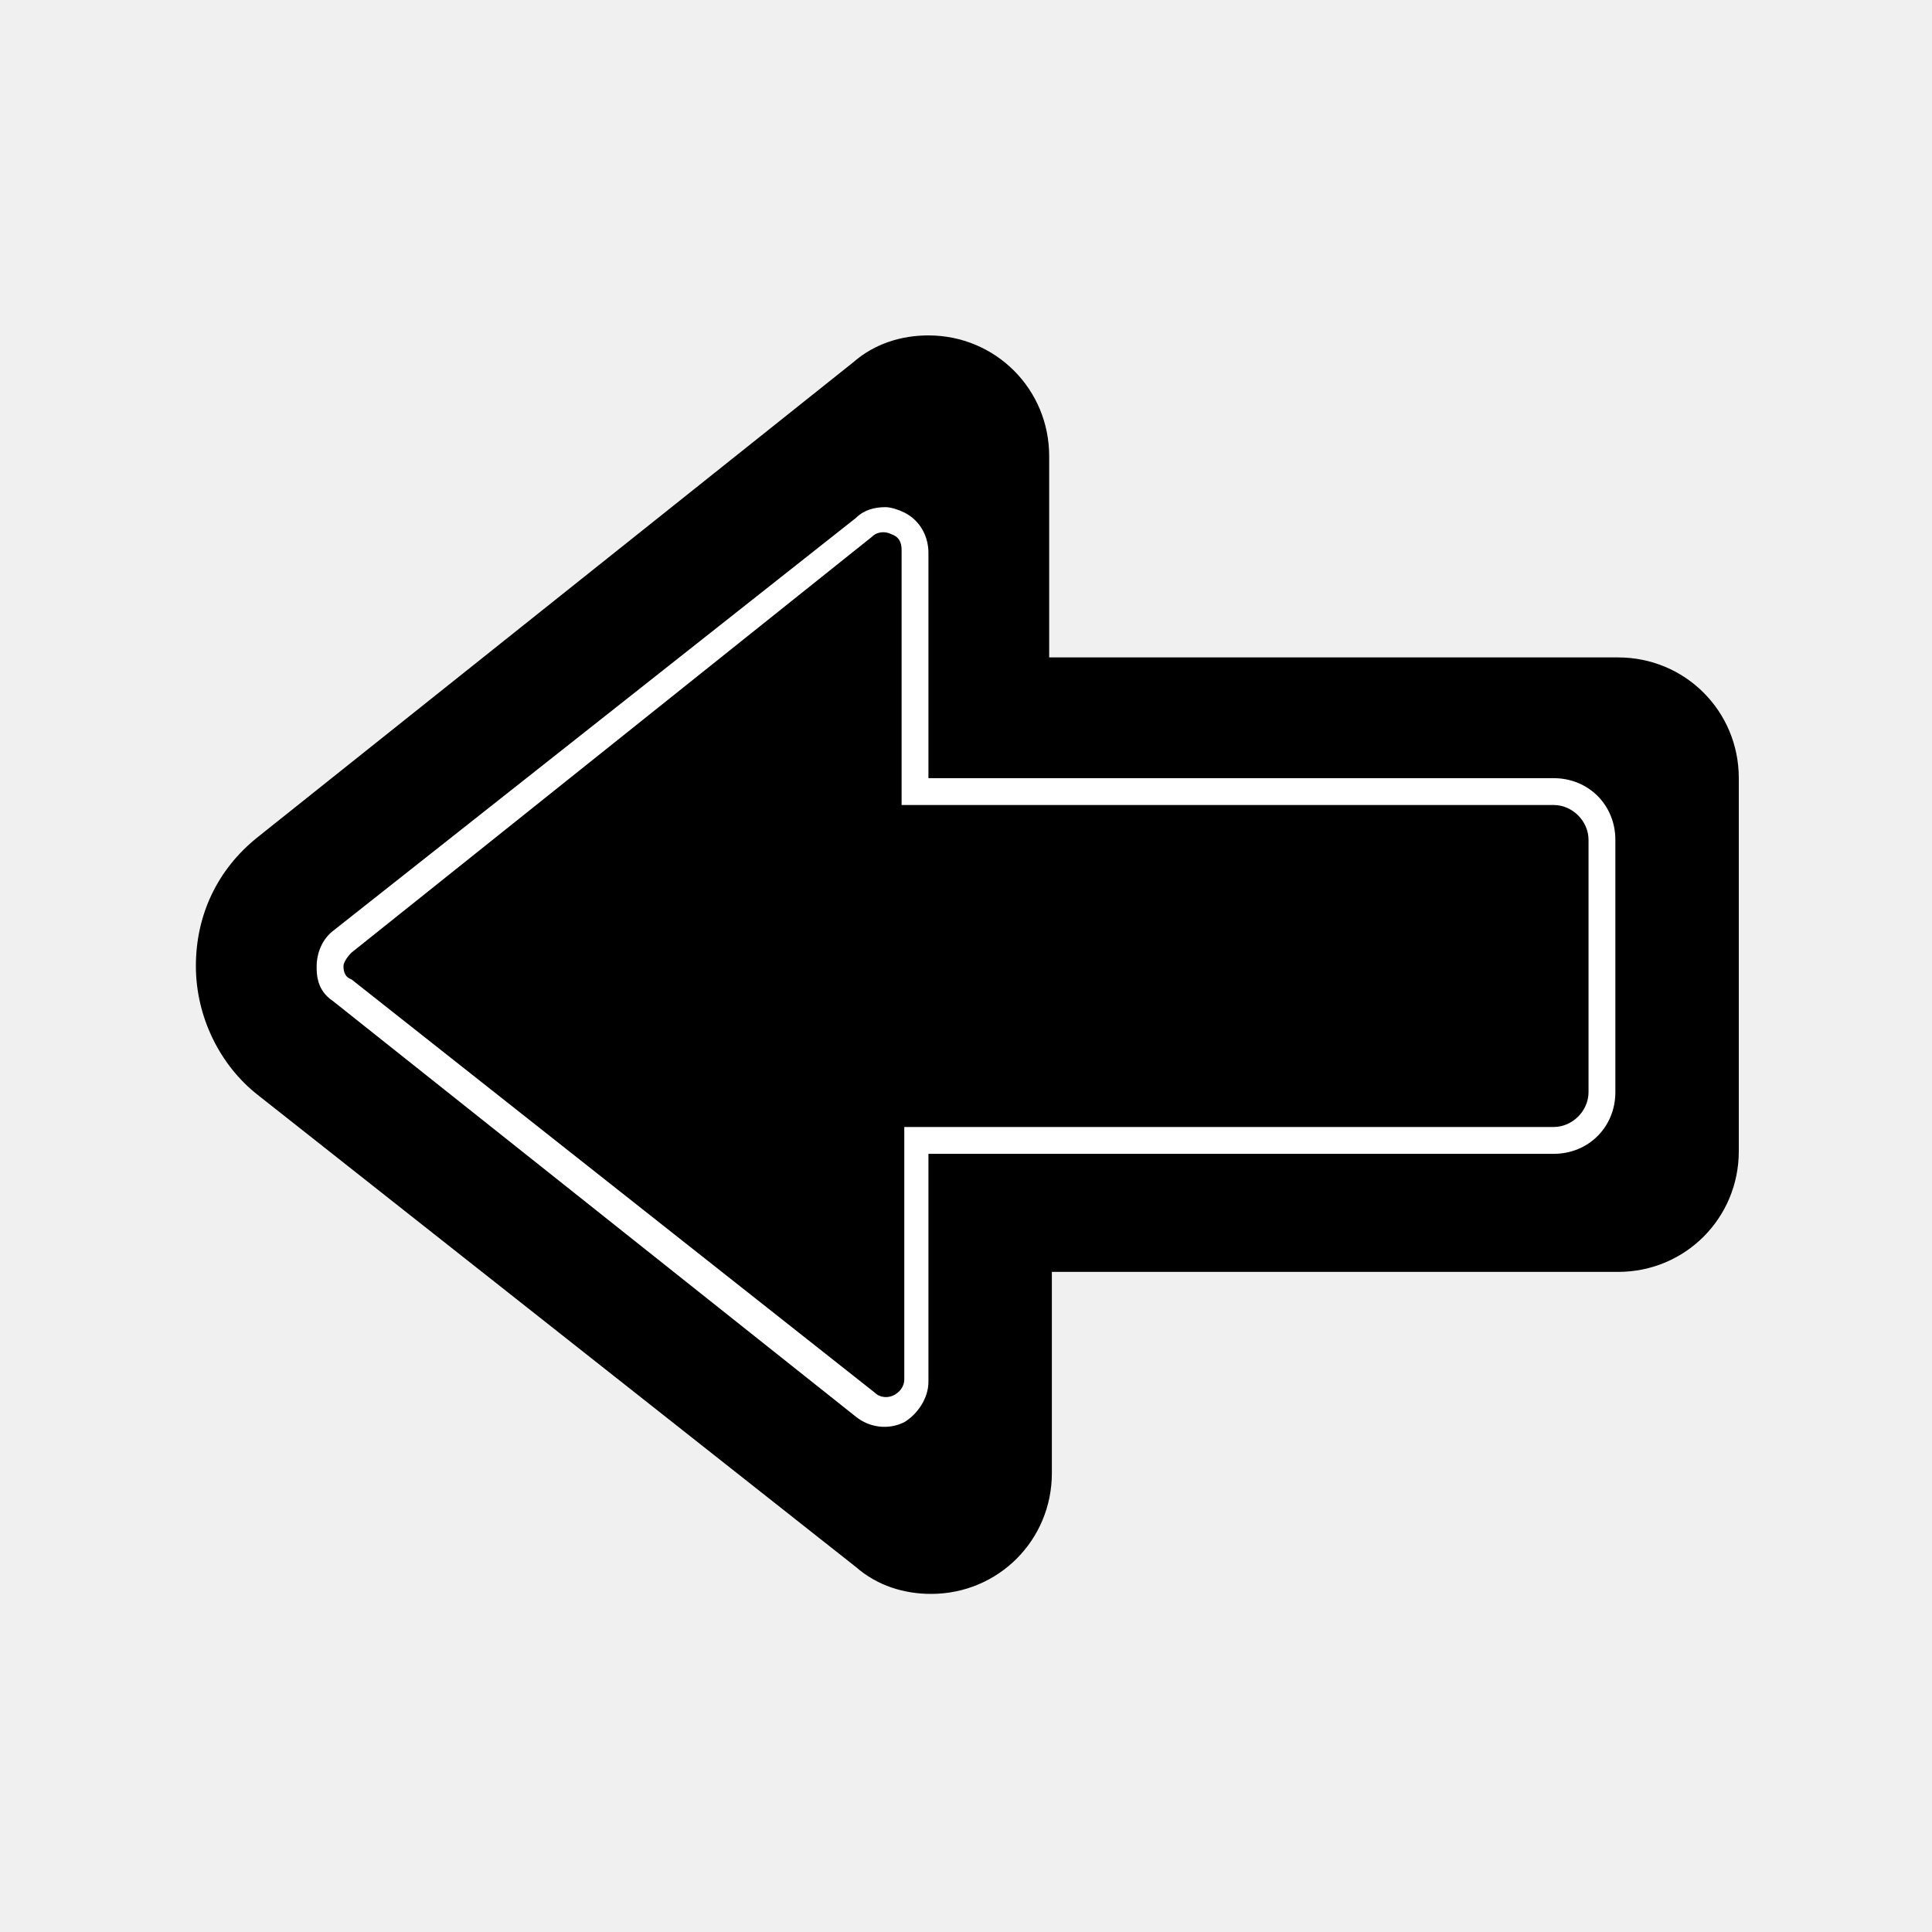
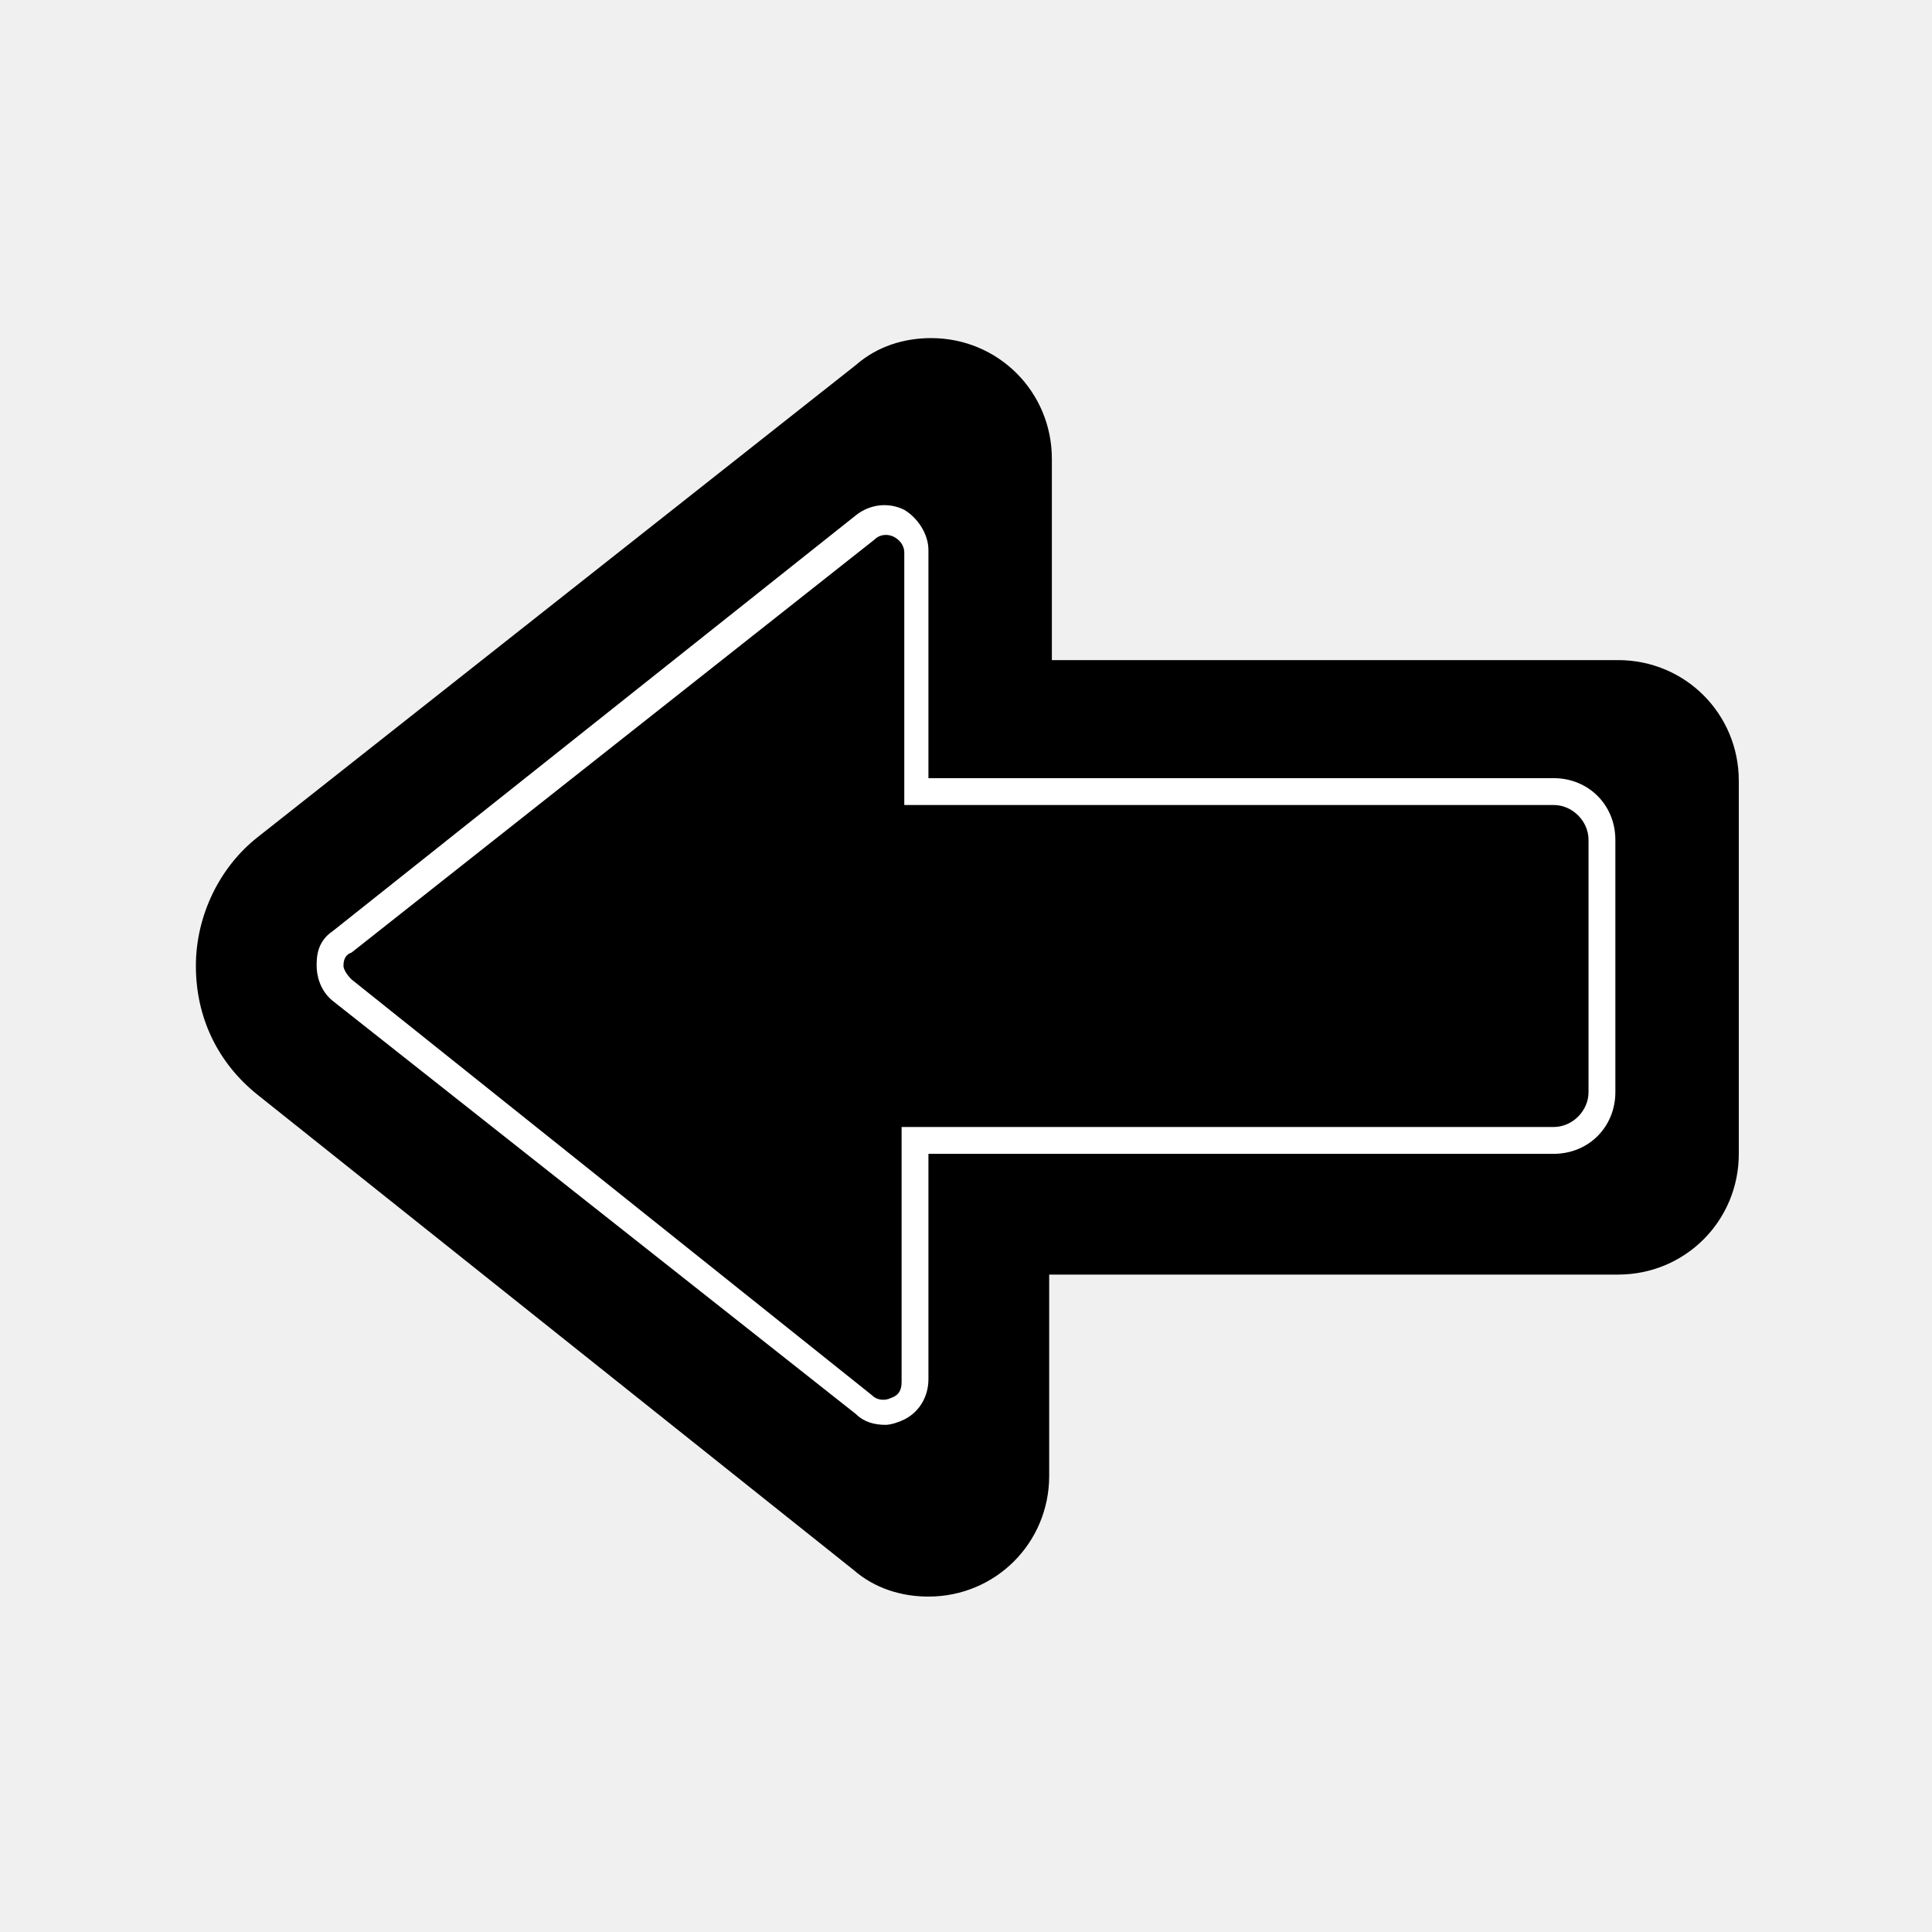
- <svg xmlns="http://www.w3.org/2000/svg" xmlns:xlink="http://www.w3.org/1999/xlink" version="1.1" id="Calque_1" x="0" y="0" viewBox="0 0 72 72" xml:space="preserve">
-   <style>.st1{display:none}.st2{display:inline}.st3{fill:#333}.st4,.st5{display:inline}.st4{fill:none;stroke:#ff66fa}.st5{fill:#427db8}</style>
-   <switch>
-     <g>
-       <symbol id="Nouveau_symbole" viewBox="-17.5 -17.5 35 35">
-         <path id="XMLID_215_" d="M0 15.7c8.7 0 15.7-7.1 15.7-15.7S8.7-15.7 0-15.7-15.7-8.7-15.7 0s7 15.7 15.7 15.7m0 1.8c-9.6 0-17.5-7.9-17.5-17.5S-9.6-17.5 0-17.5 17.5-9.6 17.5 0 9.6 17.5 0 17.5z" />
-         <radialGradient id="XMLID_327_" cx="-7.5" cy="9.375" r="34.124" gradientUnits="userSpaceOnUse">
-           <stop offset="0" stop-color="#db2727" />
-           <stop offset="1" stop-color="#a81e1e" />
-         </radialGradient>
-         <path id="XMLID_214_" d="M0 15.7c-8.7 0-15.7-7.1-15.7-15.7s7-15.7 15.7-15.7S15.7-8.7 15.7 0 8.7 15.7 0 15.7z" fill="url(#XMLID_327_)" />
-         <g id="Calque_3_2_" class="st1">
-           <g id="XMLID_211_" class="st2">
-             <path id="XMLID_23_" class="st3" d="M7.5 0c0-4.2-3.4-7.5-7.5-7.5S-7.5-4.2-7.5 0-4.2 7.5 0 7.5 7.5 4.2 7.5 0z" />
-           </g>
-           <path id="XMLID_209_" class="st4" d="M4-4h-8v8h8z" />
-         </g>
-         <g id="XMLID_187_" class="st1">
-           <path id="XMLID_21_" class="st5" d="M7.5 0c0-4.2-3.4-7.5-7.5-7.5S-7.5-4.2-7.5 0-4.2 7.5 0 7.5 7.5 4.2 7.5 0z" />
-         </g>
-         <path id="XMLID_181_" d="M-14.6-2.2c0 9.1 7.4 16.5 16.5 16.5 2.2 0 4.4-.5 6.4-1.3-2.3 1.4-5 2.2-7.9 2.2-8.5 0-15.5-7-15.5-15.5 0-1.7.3-3.4.8-5-.2 1-.3 2-.3 3.1z" opacity=".33" fill="#fff" />
-       </symbol>
-       <symbol id="Nouveau_symbole_15" viewBox="-36 -36 72 72">
-         <g id="XMLID_324_">
-           <path id="XMLID_416_" d="M-1.3 22.4c1.9 0 3.5-1.6 3.5-3.5v-8.5h22.1c1.9 0 3.5-1.6 3.5-3.5V-7c0-1.9-1.6-3.5-3.5-3.5H2.1V-19c0-1.9-1.6-3.5-3.5-3.5-.8 0-1.5.3-2.1.8L-25.7-4.1c-1.2 1-2 2.5-2 4.1 0 1.6.7 3.1 2 4.1l22.3 17.6c.5.4 1.3.7 2.1.7z" />
-           <path id="XMLID_376_" d="M-1.3-21.4c-.5 0-1.1.2-1.5.5L-25.1-3.3c-2.1 1.7-2.1 4.9 0 6.5l22.3 17.6c.5.4 1 .5 1.5.5 1.3 0 2.5-1 2.5-2.5V9.5h23.1c1.4 0 2.5-1.1 2.5-2.5V-7c0-1.4-1.1-2.5-2.5-2.5H1.1V-19c0-1.4-1.2-2.4-2.4-2.4m0-2c2.5 0 4.5 2 4.5 4.5v7.5h21.1c2.5 0 4.5 2 4.5 4.5V7c0 2.5-2 4.5-4.5 4.5H3.1V19c0 2.5-2 4.5-4.5 4.5-1 0-2-.3-2.8-1L-26.4 4.8c-1.5-1.2-2.3-2.9-2.3-4.8s.9-3.7 2.3-4.8l22.3-17.6c.8-.7 1.8-1 2.8-1z" />
-           <path id="XMLID_375_" d="M-1.9 6.5h23.8c1 0 1.8-.8 1.8-1.8v-9.4c0-1-.8-1.8-1.8-1.8H-1.9v-9c0-1-1.1-1.5-1.9-.9L-23.3-.9c-.4.3-.4.7-.4.9 0 .2.1.6.4.9l19.5 15.4c.8.6 1.9.1 1.9-.9V6.5z" />
-           <path id="XMLID_325_" d="M-3 17.1c.2 0 .5-.1.7-.2.6-.3.9-.9.9-1.5V7h23.3c1.3 0 2.3-1 2.3-2.3v-9.4c0-1.3-1-2.3-2.3-2.3H-1.4v-8.5c0-.6-.4-1.2-.9-1.5-.6-.3-1.3-.2-1.8.2L-23.6-1.3c-.6.4-.6 1-.6 1.3s.1.9.6 1.3l19.5 15.4c.3.3.7.4 1.1.4zM21.9-6c.7 0 1.3.6 1.3 1.3v9.4c0 .7-.6 1.3-1.3 1.3H-2.4v9.5c0 .3-.1.5-.4.6-.2.1-.5.1-.7-.1L-22.9.5c-.2-.2-.3-.4-.3-.5s0-.4.3-.5l19.5-15.4c.2-.2.5-.2.7-.1.2.1.4.3.4.6V-6h24.2z" fill="#fff" />
-         </g>
-       </symbol>
-       <symbol id="Nouveau_symbole_3" viewBox="-17.5 -17.5 35 35">
-         <path id="XMLID_163_" d="M0-15.7c-8.7 0-15.7 7.1-15.7 15.7s7 15.7 15.7 15.7S15.7 8.7 15.7 0 8.7-15.7 0-15.7m0-1.8c9.6 0 17.5 7.9 17.5 17.5S9.6 17.5 0 17.5-17.5 9.6-17.5 0-9.6-17.5 0-17.5z" />
-         <path id="XMLID_162_" d="M0-15.7c8.7 0 15.7 7.1 15.7 15.7S8.7 15.7 0 15.7-15.7 8.7-15.7 0s7-15.7 15.7-15.7z" fill="#e8e8e8" />
-         <g id="Calque_3_4_" class="st1">
-           <g id="XMLID_159_" class="st2">
-             <path id="XMLID_19_" class="st3" d="M7.5 0c0-4.2-3.4-7.5-7.5-7.5S-7.5-4.2-7.5 0-4.2 7.5 0 7.5 7.5 4.2 7.5 0z" />
-           </g>
-           <path id="XMLID_155_" class="st4" d="M4-4h-8v8h8z" />
-         </g>
-         <g id="XMLID_97_" class="st1">
-           <path id="XMLID_17_" class="st5" d="M7.5 0c0-4.2-3.4-7.5-7.5-7.5S-7.5-4.2-7.5 0-4.2 7.5 0 7.5 7.5 4.2 7.5 0z" />
-         </g>
-         <path id="XMLID_46_" d="M14.6 2.2c0-9.1-7.4-16.5-16.5-16.5-2.2 0-4.4.5-6.4 1.3 2.3-1.4 5-2.2 7.9-2.2 8.5 0 15.5 7 15.5 15.5 0 1.7-.3 3.4-.8 5 .2-1 .3-2 .3-3.1z" opacity=".33" fill="#696969" />
-       </symbol>
-       <use xlink:href="#Nouveau_symbole_15" width="72" height="72" id="XMLID_233_" x="-36" y="-36" transform="matrix(1 0 0 -1 36 36)" overflow="visible" />
-     </g>
-   </switch>
+ <svg xmlns="http://www.w3.org/2000/svg" width="72px" height="72px" viewBox="0 0 72 72" version="1.1">
+   <g transform="translate(36 36)">
+     <path d="M-1.3 22.4c1.9 0 3.5-1.6 3.5-3.5v-8.5h22.1c1.9 0 3.5-1.6 3.5-3.5V-7c0-1.9-1.6-3.5-3.5-3.5H2.1V-19c0-1.9-1.6-3.5-3.5-3.5-.8 0-1.5.3-2.1.8L-25.7-4.1c-1.2 1-2 2.5-2 4.1 0 1.6.7 3.1 2 4.1l22.3 17.6c.5.4 1.3.7 2.1.7z" />
+     <path d="M-1.3-21.4c-.5 0-1.1.2-1.5.5L-25.1-3.3c-2.1 1.7-2.1 4.9 0 6.5l22.3 17.6c.5.4 1 .5 1.5.5 1.3 0 2.5-1 2.5-2.5V9.5h23.1c1.4 0 2.5-1.1 2.5-2.5V-7c0-1.4-1.1-2.5-2.5-2.5H1.1V-19c0-1.4-1.2-2.4-2.4-2.4m0-2c2.5 0 4.5 2 4.5 4.5v7.5h21.1c2.5 0 4.5 2 4.5 4.5V7c0 2.5-2 4.5-4.5 4.5H3.1V19c0 2.5-2 4.5-4.5 4.5-1 0-2-.3-2.8-1L-26.4 4.8c-1.5-1.2-2.3-2.9-2.3-4.8s.9-3.7 2.3-4.8l22.3-17.6c.8-.7 1.8-1 2.8-1z" />
+     <path d="M-1.9 6.5h23.8c1 0 1.8-.8 1.8-1.8v-9.4c0-1-.8-1.8-1.8-1.8H-1.9v-9c0-1-1.1-1.5-1.9-.9L-23.3-.9c-.4.3-.4.7-.4.9 0 .2.1.6.4.9l19.5 15.4c.8.6 1.9.1 1.9-.9V6.5z" />
+     <path d="M-3 17.1c.2 0 .5-.1.7-.2.6-.3.9-.9.9-1.5V7h23.3c1.3 0 2.3-1 2.3-2.3v-9.4c0-1.3-1-2.3-2.3-2.3H-1.4v-8.5c0-.6-.4-1.2-.9-1.5-.6-.3-1.3-.2-1.8.2L-23.6-1.3c-.6.4-.6 1-.6 1.3s.1.9.6 1.3l19.5 15.4c.3.3.7.4 1.1.4zM21.9-6c.7 0 1.3.6 1.3 1.3v9.4c0 .7-.6 1.3-1.3 1.3H-2.4v9.5c0 .3-.1.5-.4.6-.2.1-.5.1-.7-.1L-22.9.5c-.2-.2-.3-.4-.3-.5s0-.4.3-.5l19.5-15.4c.2-.2.5-.2.7-.1.2.1.4.3.4.6V-6h24.2z" fill="#fff" />
+   </g>
</svg>
